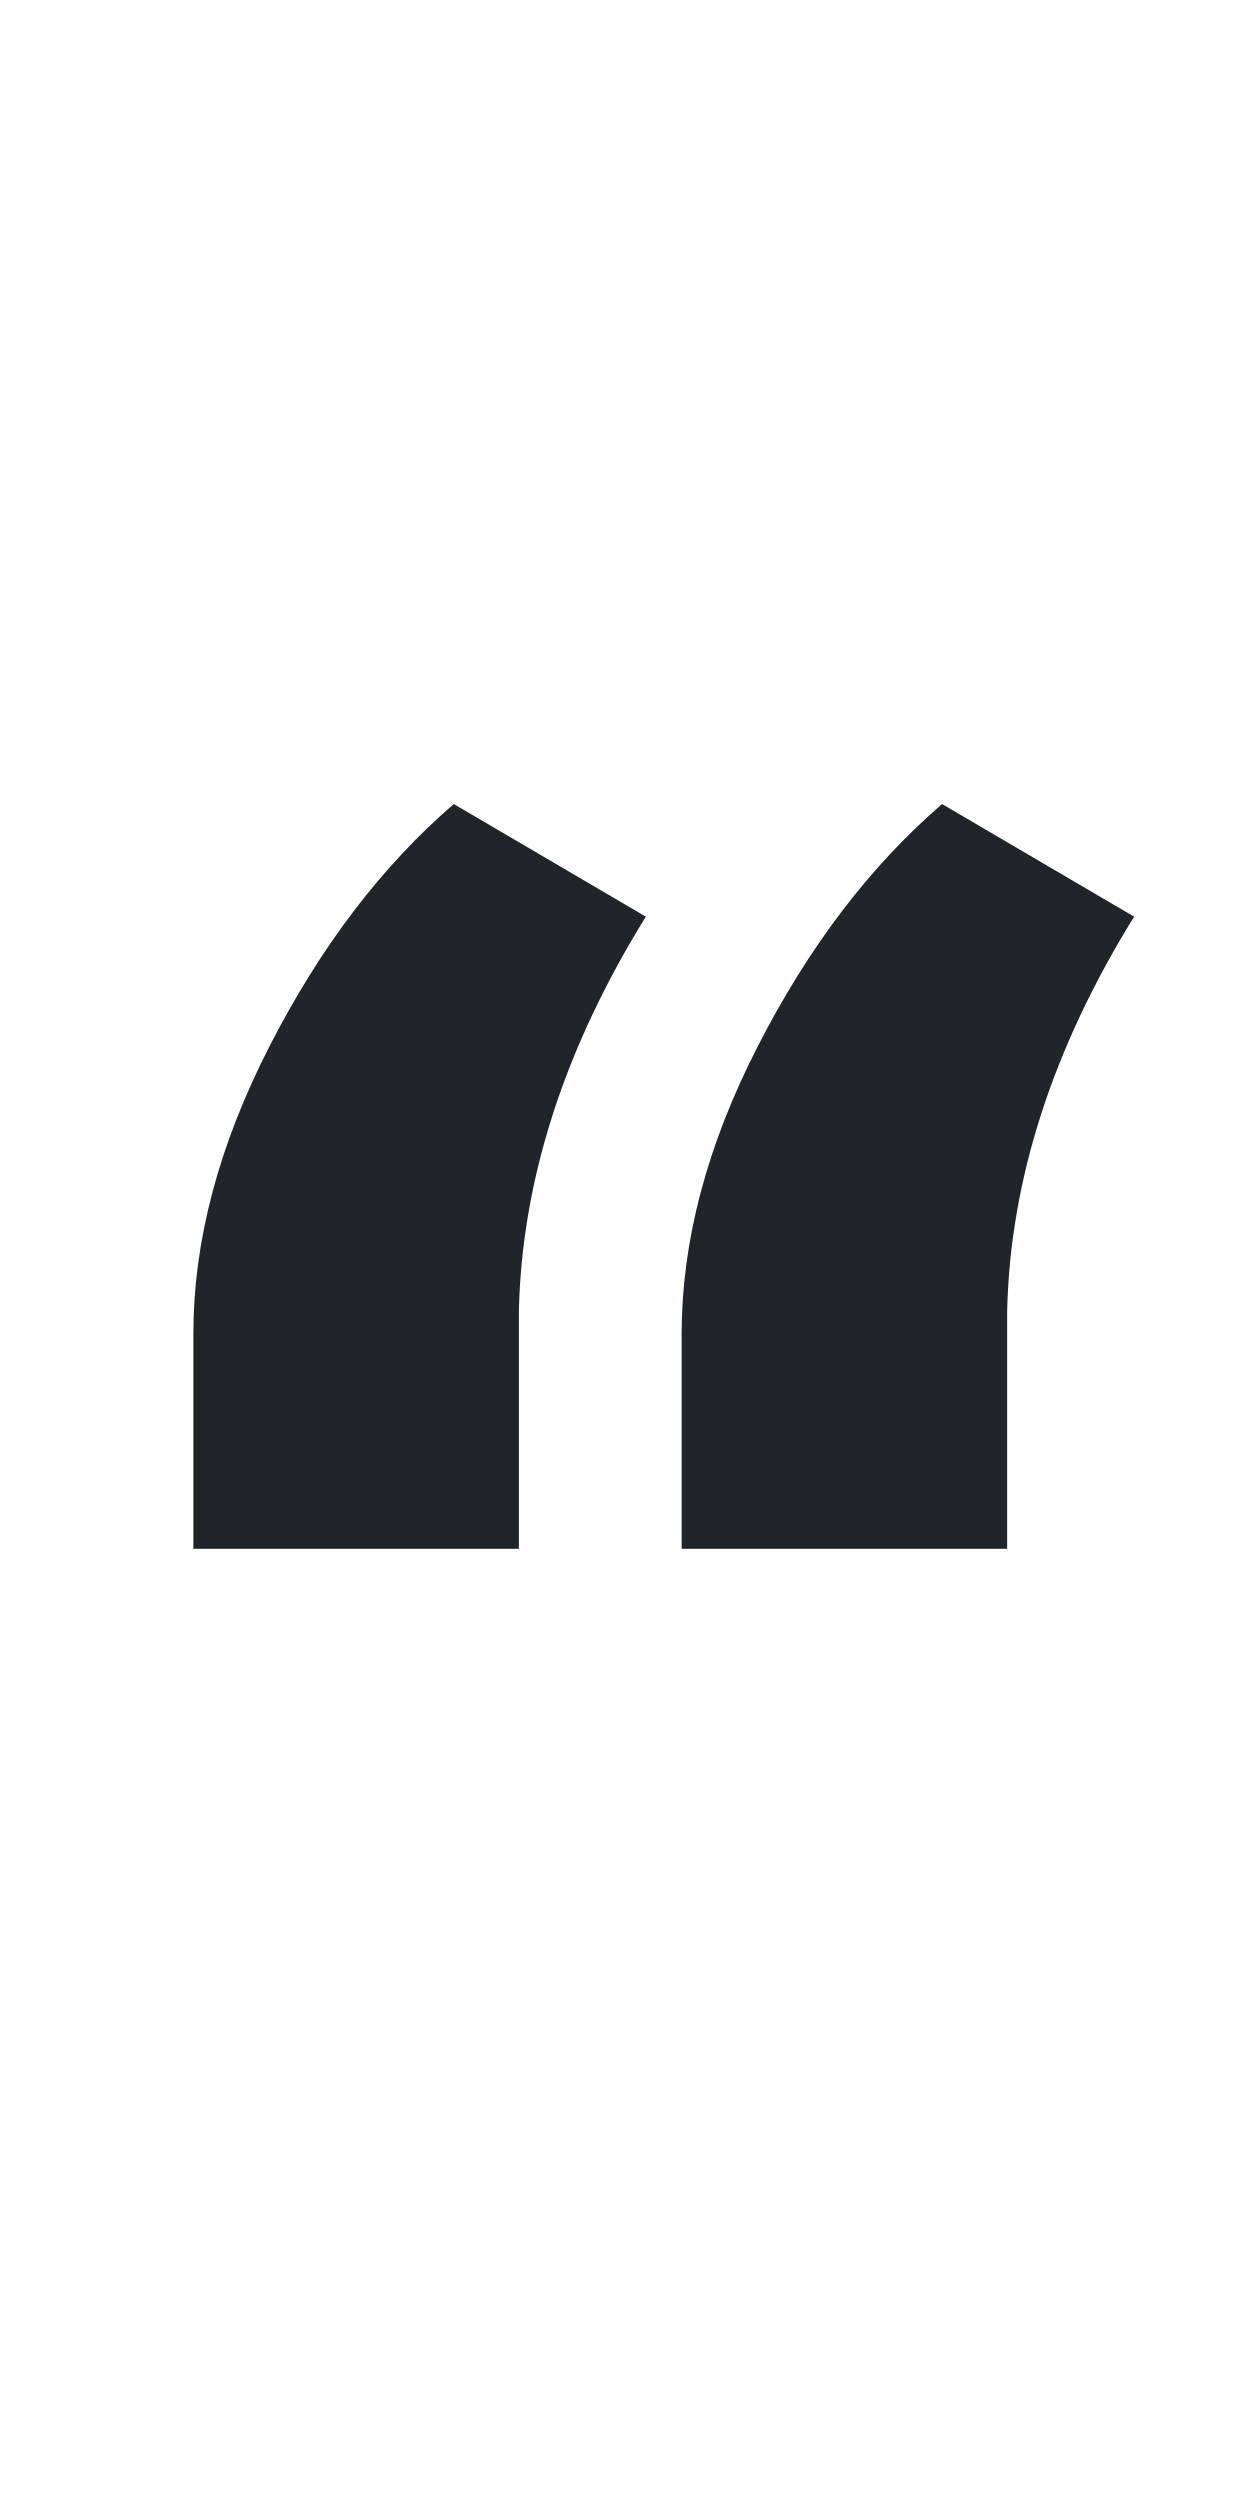
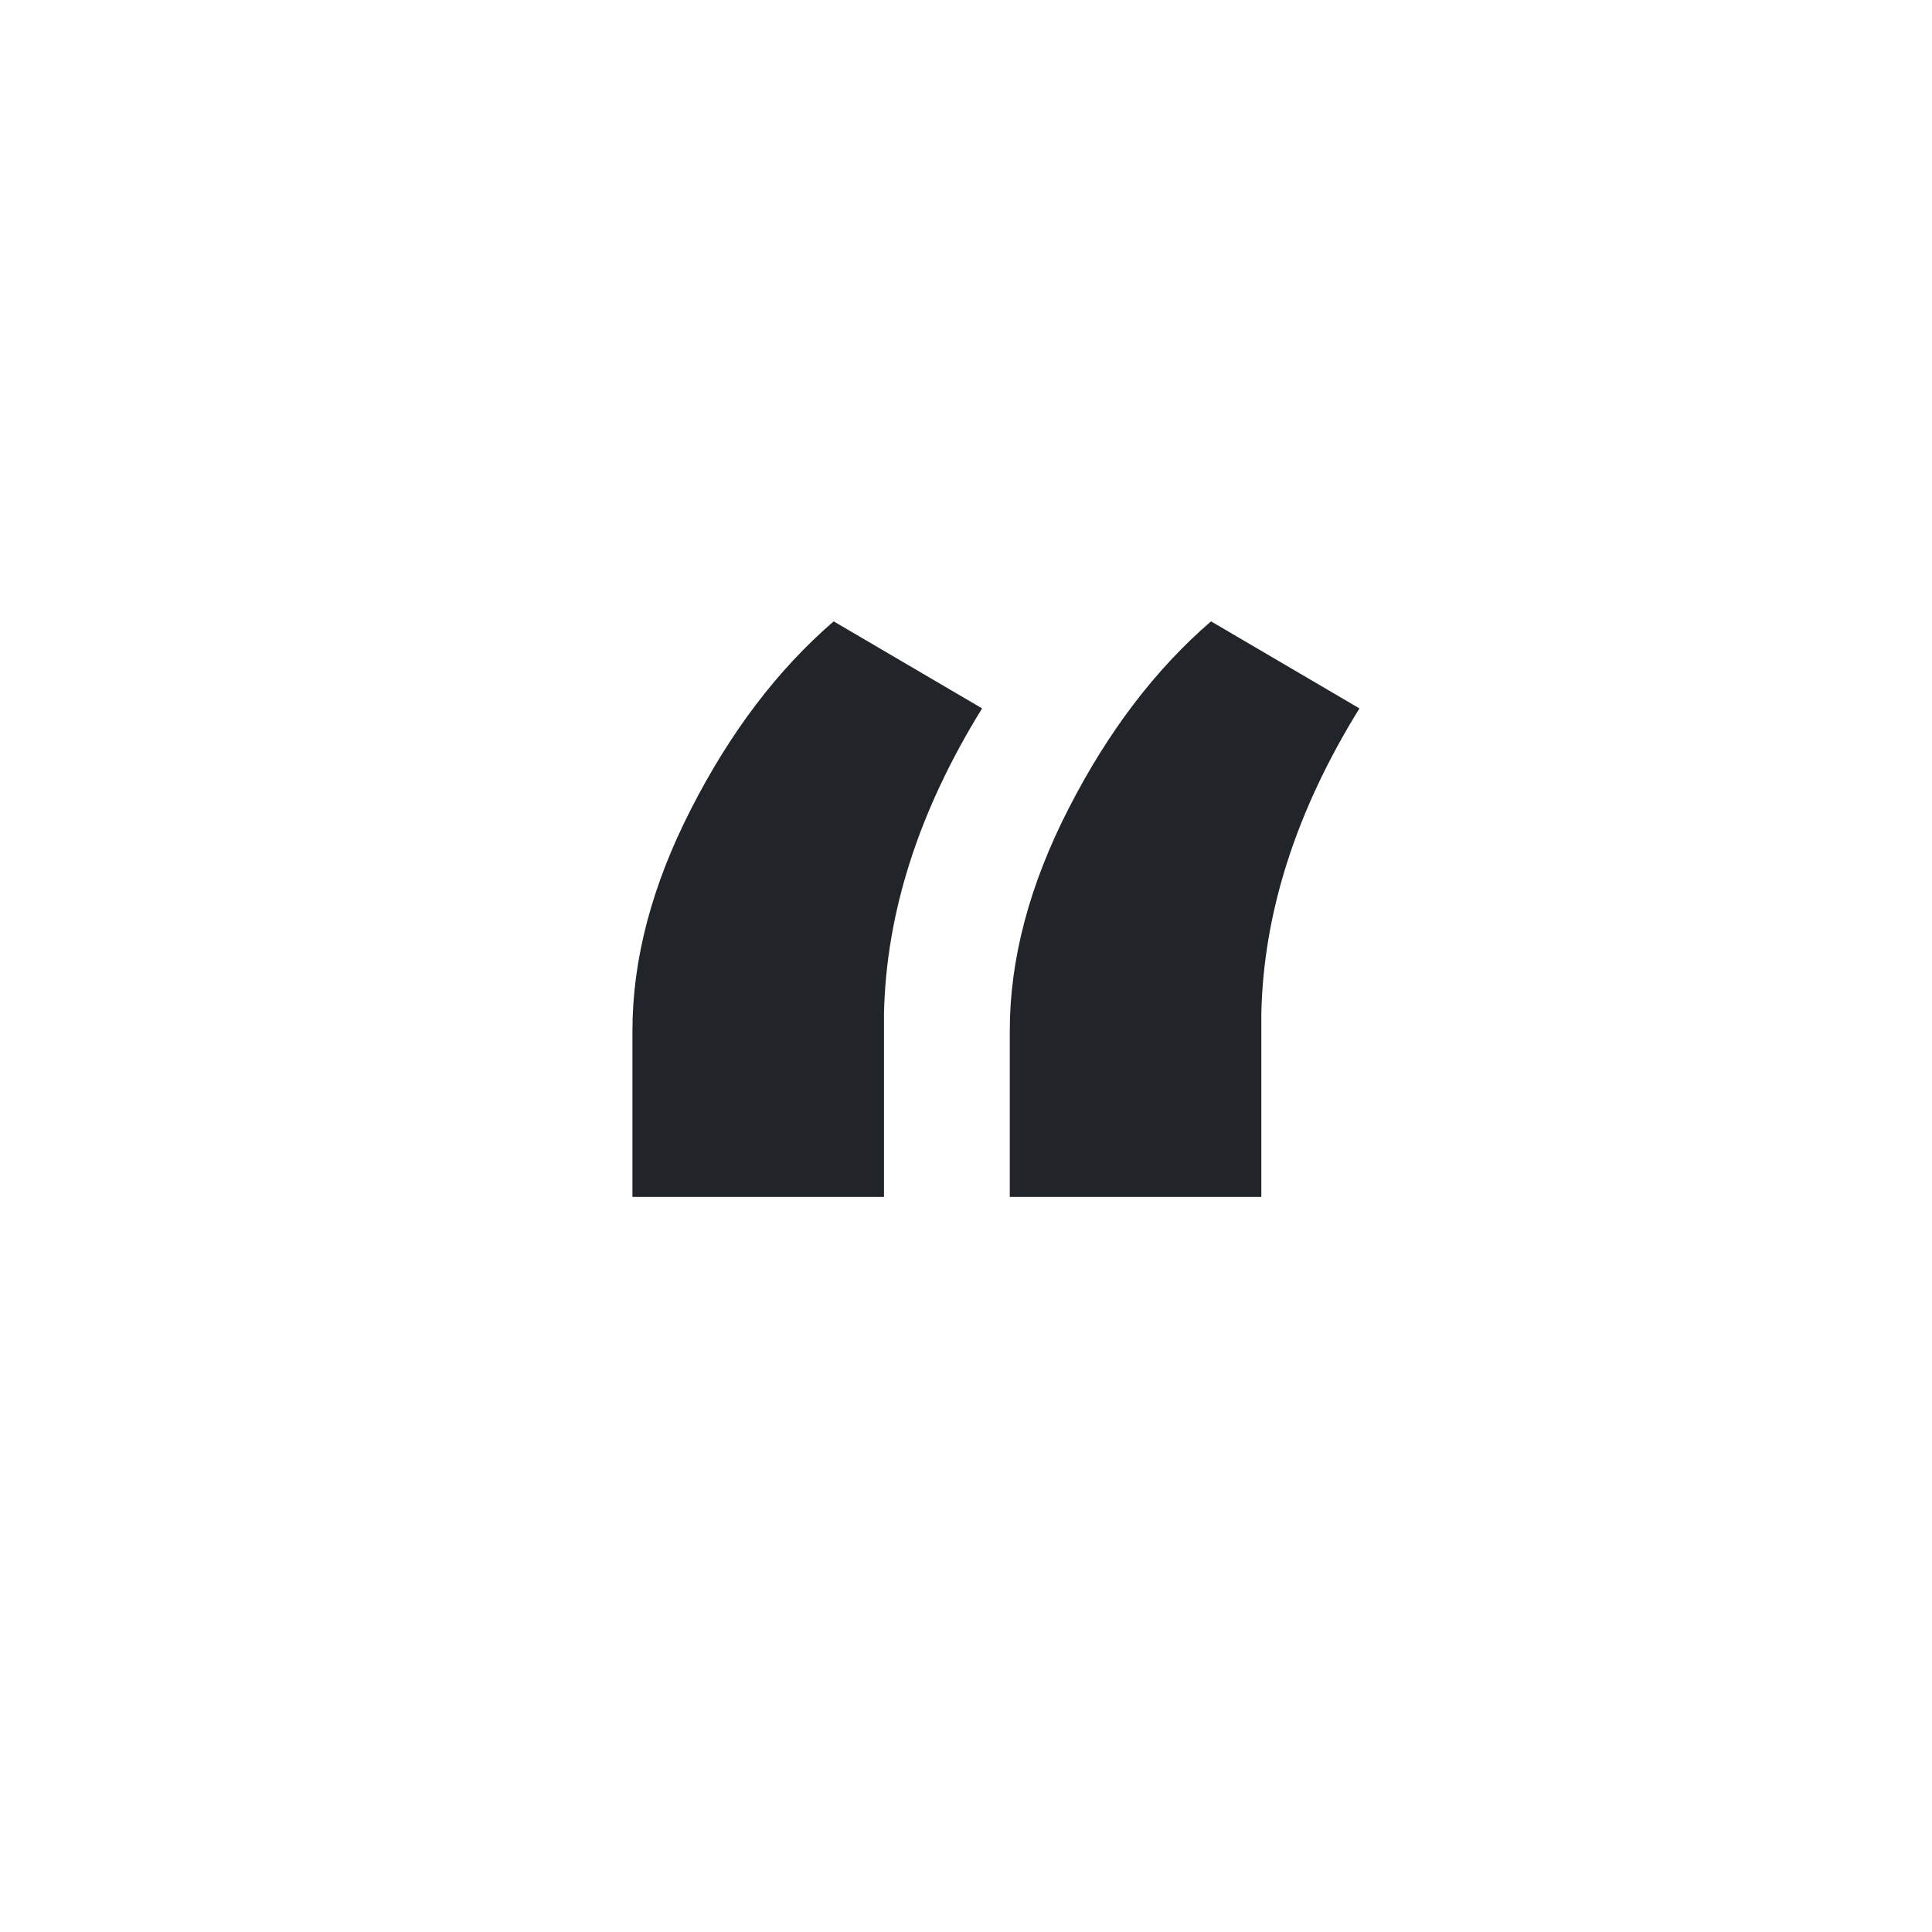
- <svg xmlns="http://www.w3.org/2000/svg" width="30" height="60" viewBox="0 0 30 60">
+ <svg xmlns="http://www.w3.org/2000/svg" width="60" height="60" viewBox="0 0 30 60">
  <text id="Together_We_Achieve" data-name="Together We Achieve" transform="translate(15 73)" font-size="70" fill="#212529" font-family="Roboto-Bold, Roboto" font-weight="700" letter-spacing="-0.04em">
    <tspan x="-14.202" y="0">“</tspan>
  </text>
</svg>
